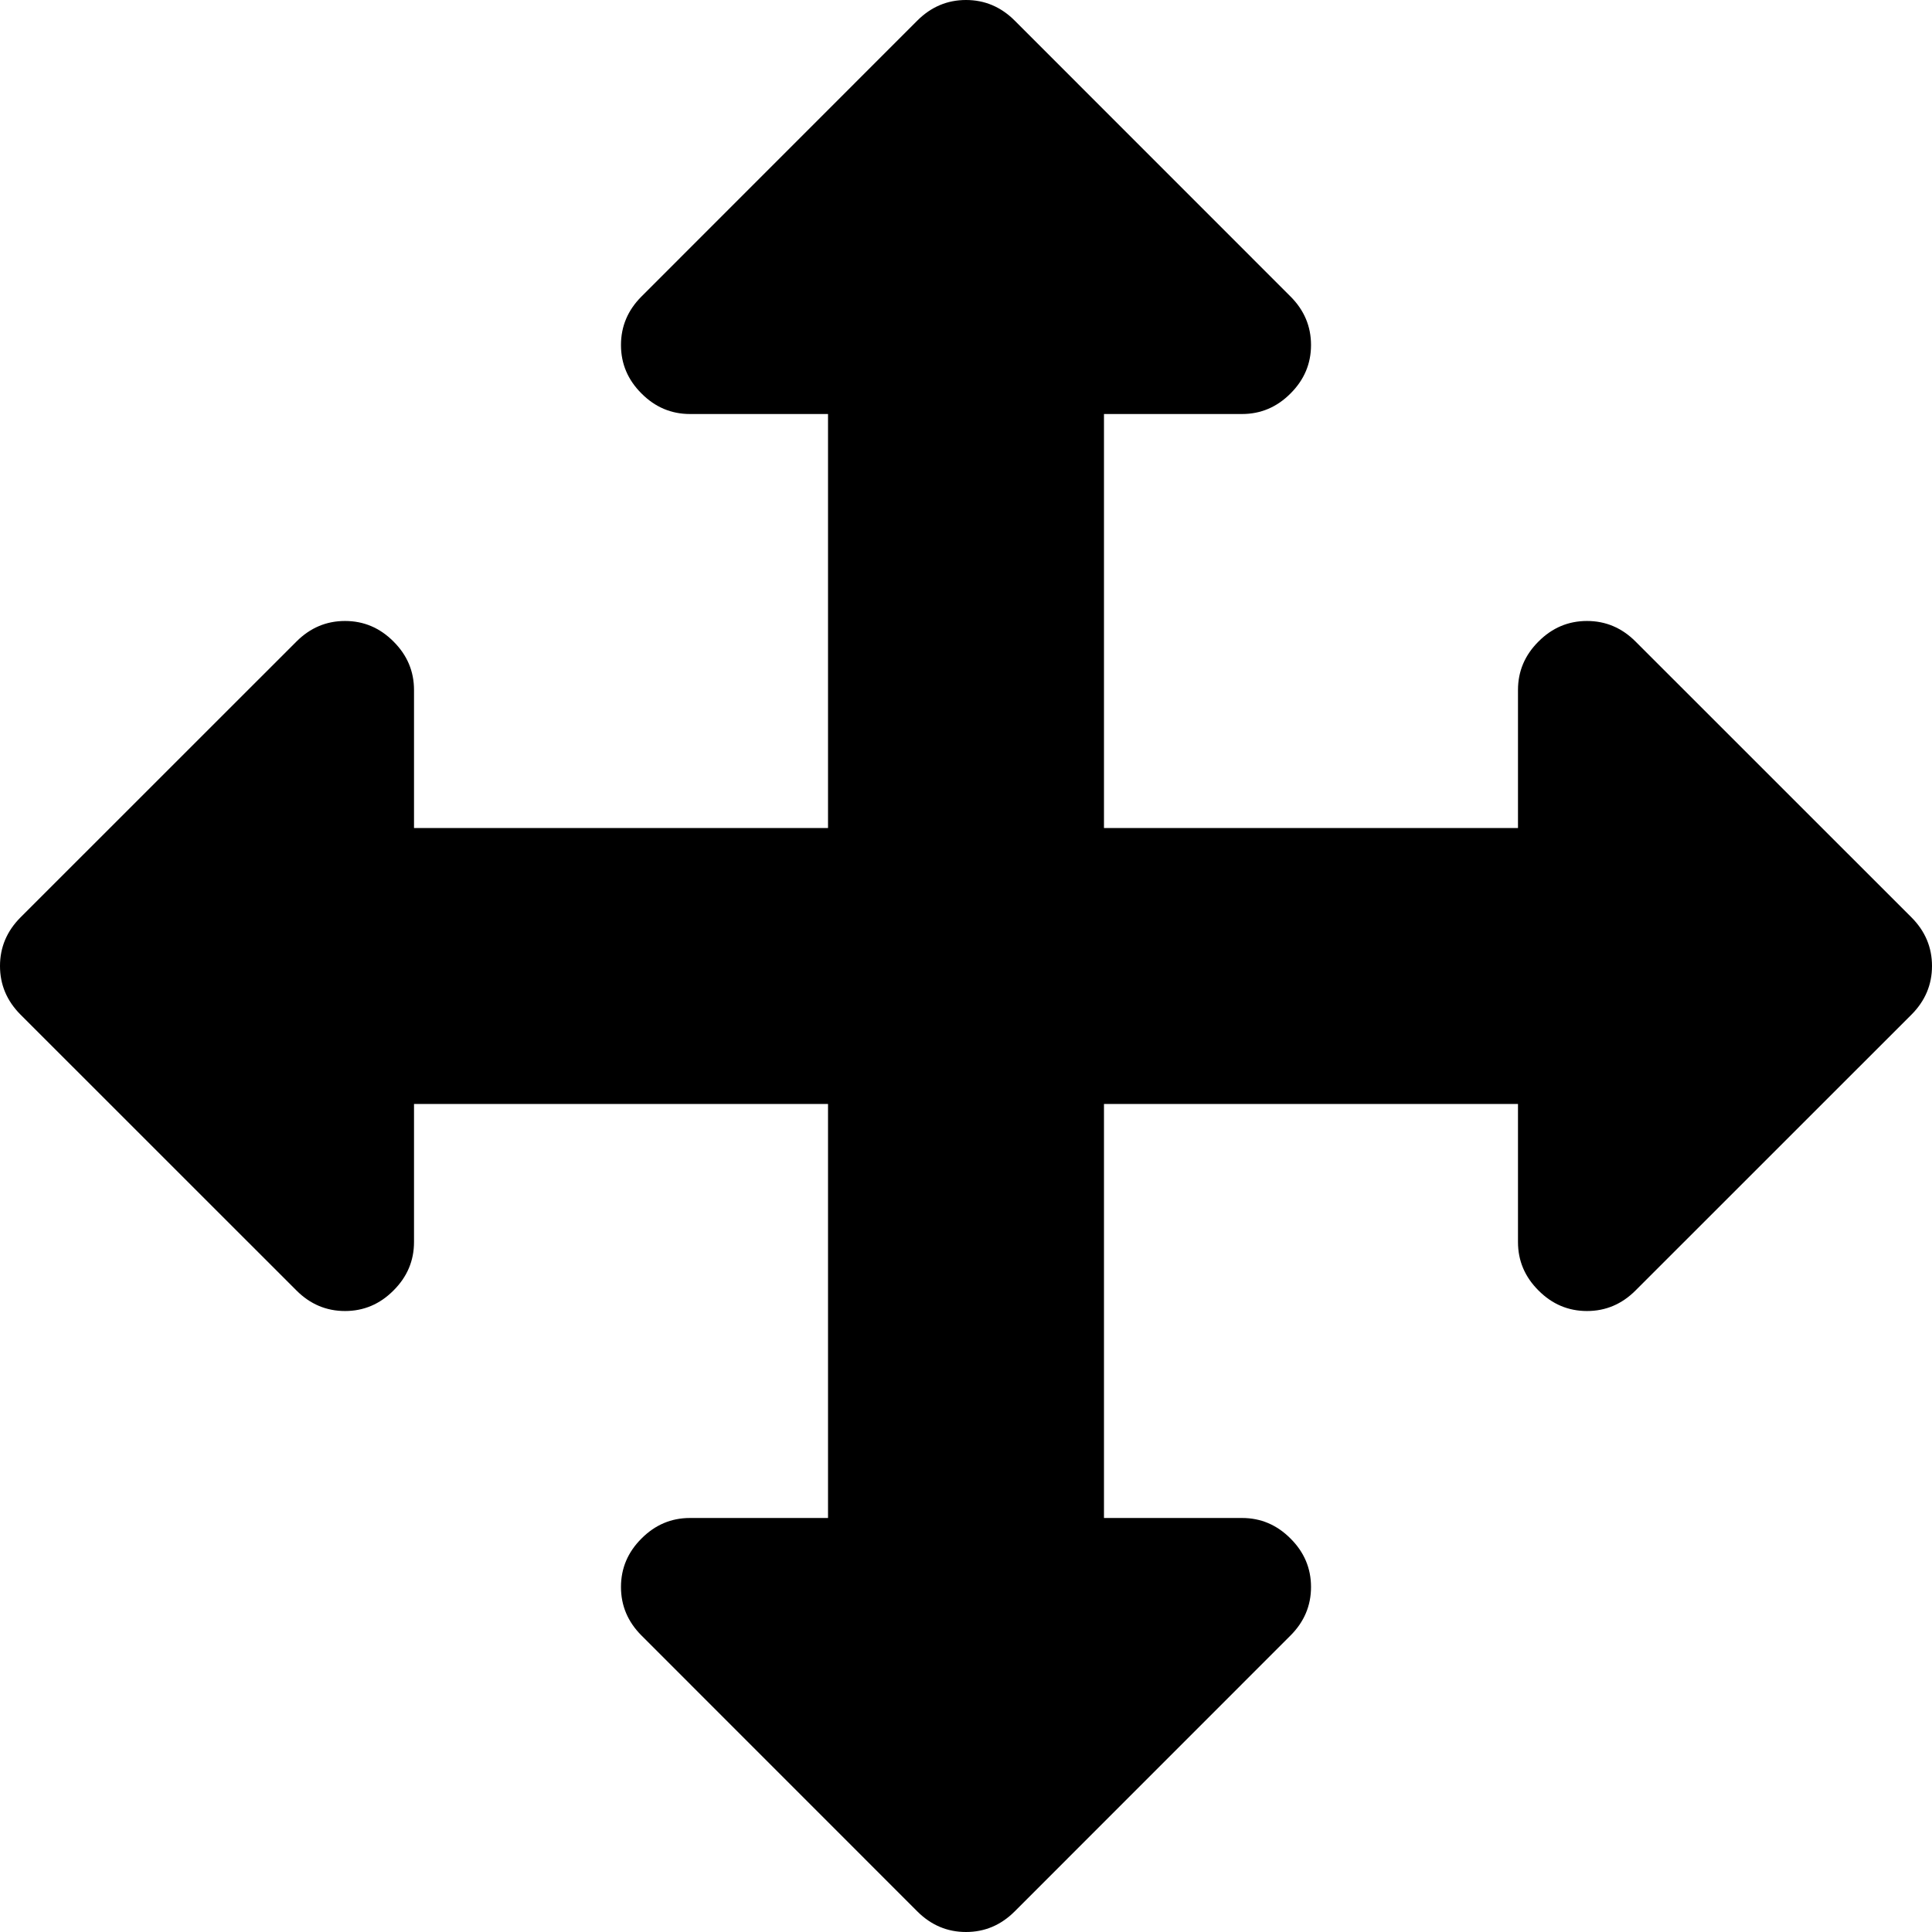
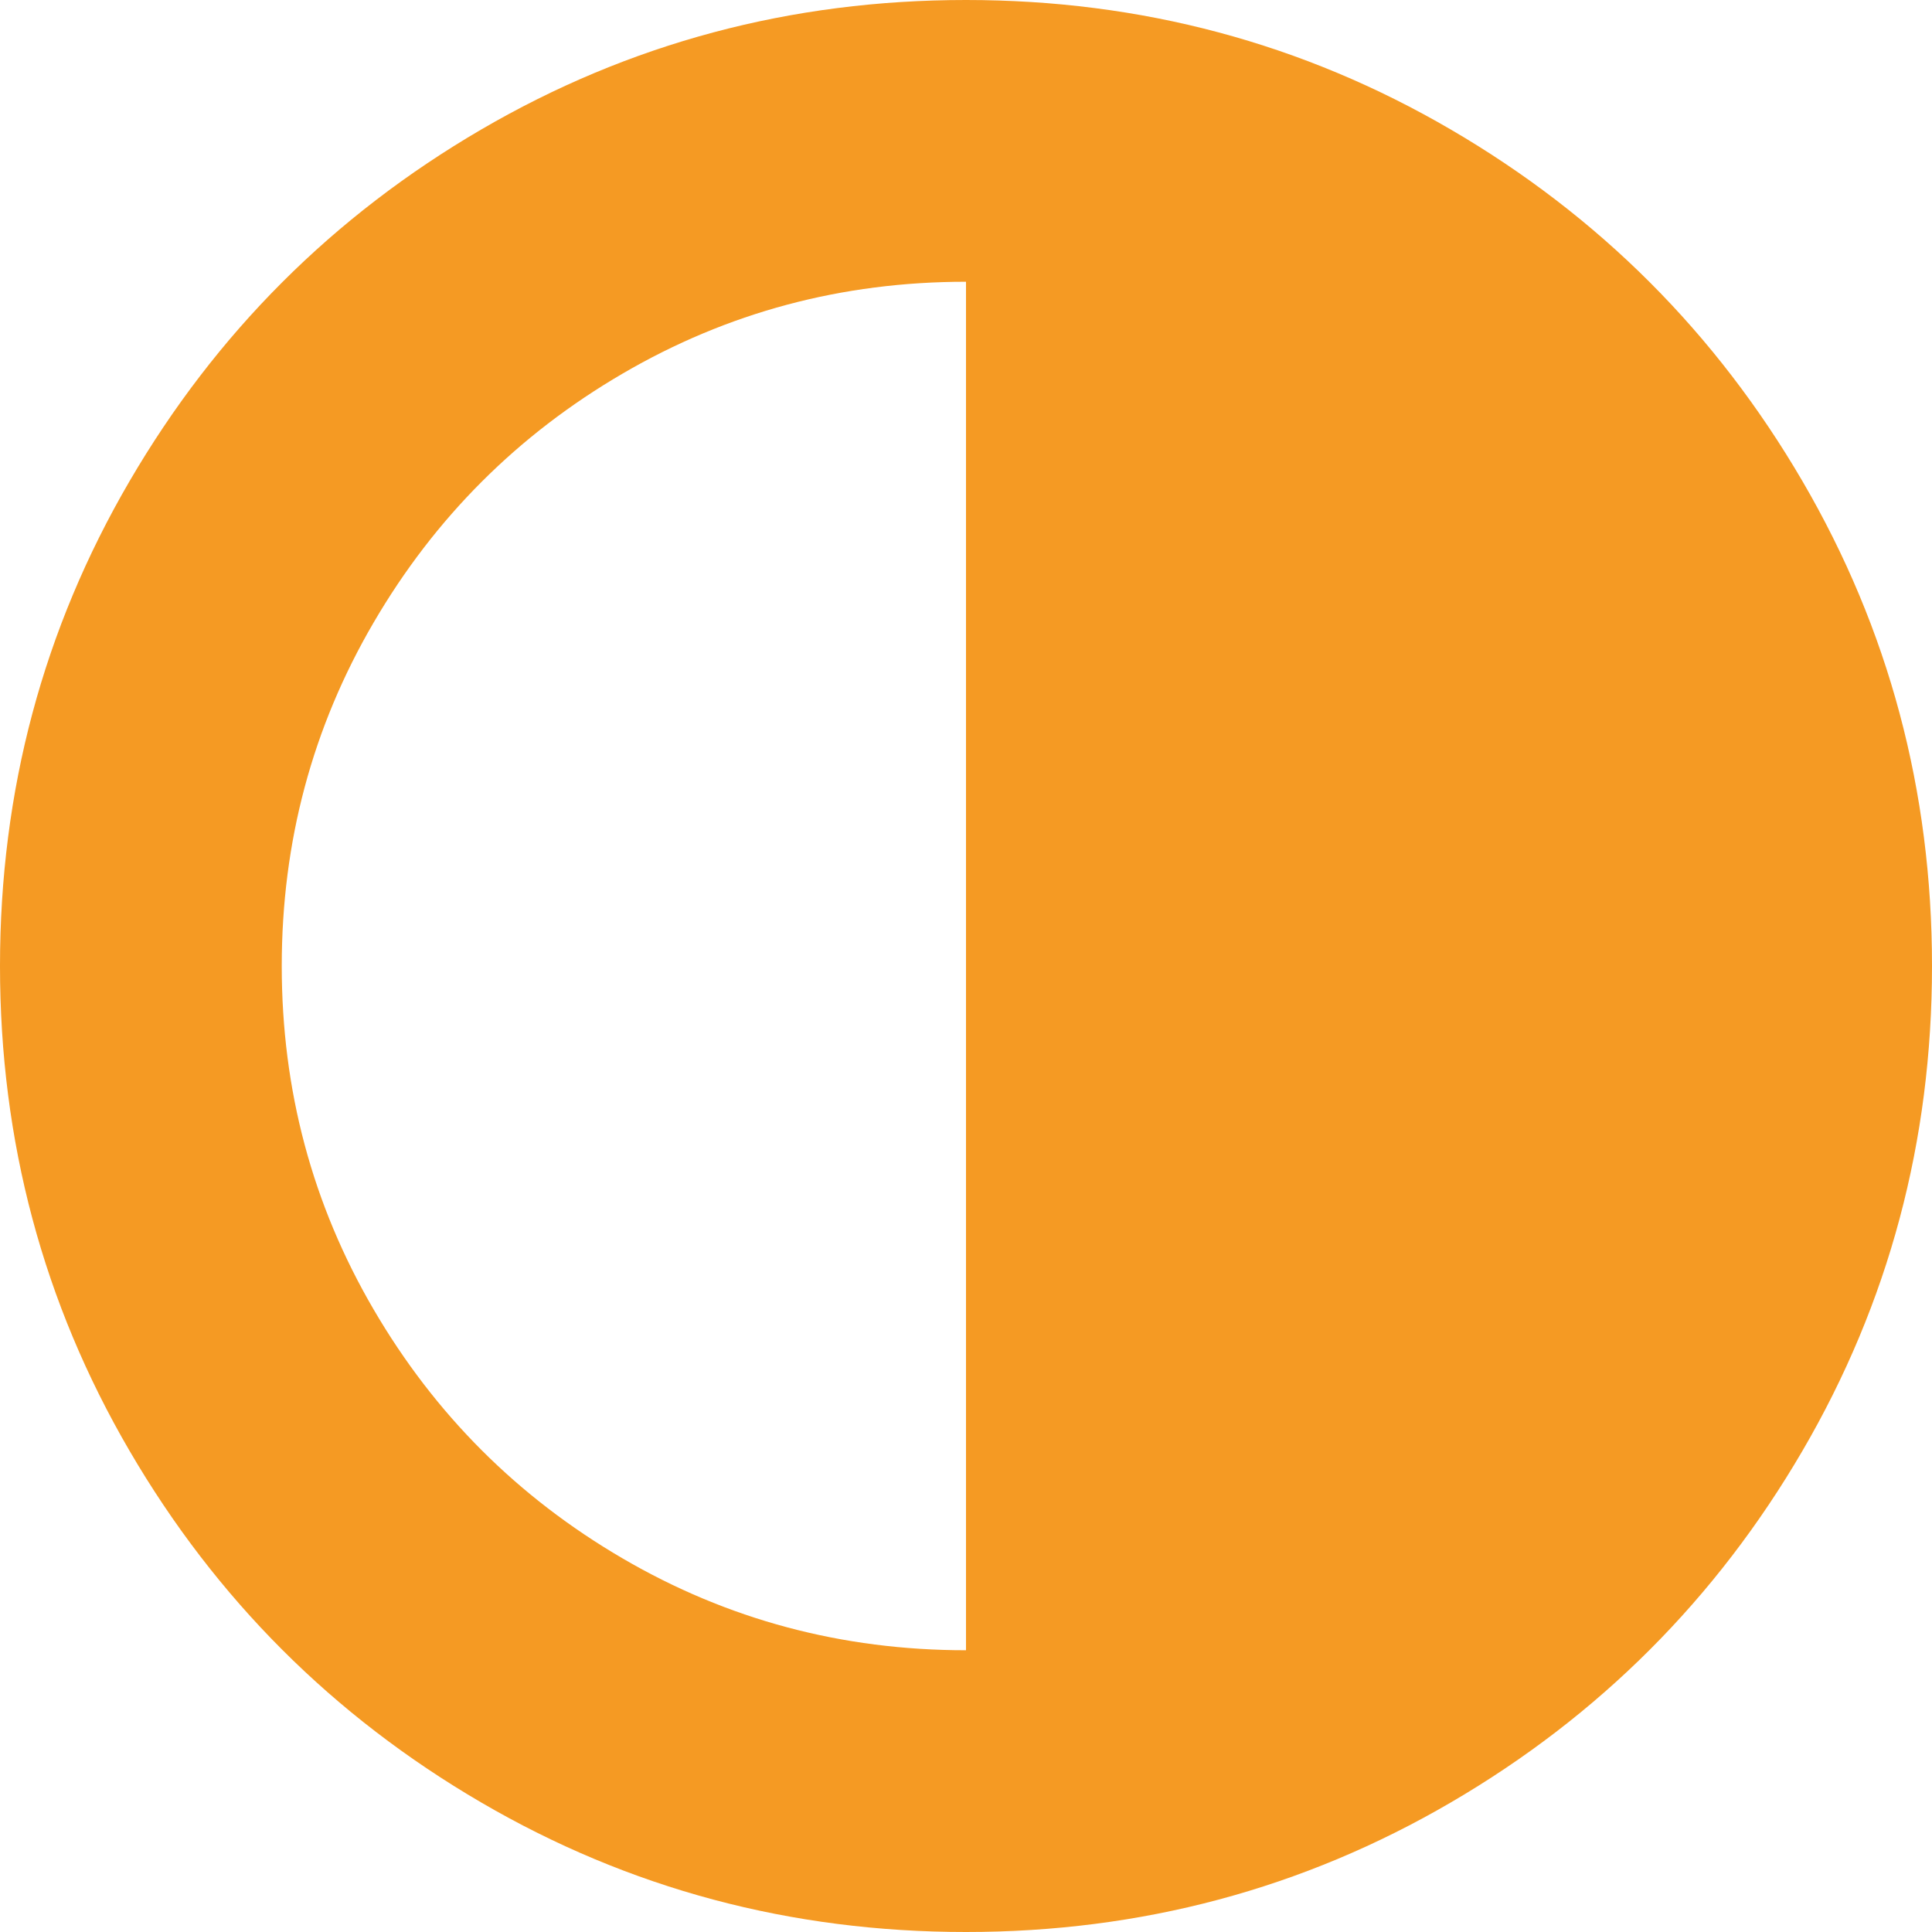
- <svg xmlns="http://www.w3.org/2000/svg" version="1.1" width="24px" height="24px">
-   <g transform="matrix(1 0 0 1 -393 -1224 )">
-     <path d="M 23.746 11.397  C 23.915 11.567  24 11.768  24 12  C 24 12.232  23.915 12.433  23.746 12.603  L 20.317 16.031  C 20.147 16.201  19.946 16.286  19.714 16.286  C 19.482 16.286  19.281 16.201  19.112 16.031  C 18.942 15.862  18.857 15.661  18.857 15.429  L 18.857 13.714  L 13.714 13.714  L 13.714 18.857  L 15.429 18.857  C 15.661 18.857  15.862 18.942  16.031 19.112  C 16.201 19.281  16.286 19.482  16.286 19.714  C 16.286 19.946  16.201 20.147  16.031 20.317  L 12.603 23.746  C 12.433 23.915  12.232 24  12 24  C 11.768 24  11.567 23.915  11.397 23.746  L 7.969 20.317  C 7.799 20.147  7.714 19.946  7.714 19.714  C 7.714 19.482  7.799 19.281  7.969 19.112  C 8.138 18.942  8.339 18.857  8.571 18.857  L 10.286 18.857  L 10.286 13.714  L 5.143 13.714  L 5.143 15.429  C 5.143 15.661  5.058 15.862  4.888 16.031  C 4.719 16.201  4.518 16.286  4.286 16.286  C 4.054 16.286  3.853 16.201  3.683 16.031  L 0.254 12.603  C 0.085 12.433  0 12.232  0 12  C 0 11.768  0.085 11.567  0.254 11.397  L 3.683 7.969  C 3.853 7.799  4.054 7.714  4.286 7.714  C 4.518 7.714  4.719 7.799  4.888 7.969  C 5.058 8.138  5.143 8.339  5.143 8.571  L 5.143 10.286  L 10.286 10.286  L 10.286 5.143  L 8.571 5.143  C 8.339 5.143  8.138 5.058  7.969 4.888  C 7.799 4.719  7.714 4.518  7.714 4.286  C 7.714 4.054  7.799 3.853  7.969 3.683  L 11.397 0.254  C 11.567 0.085  11.768 0  12 0  C 12.232 0  12.433 0.085  12.603 0.254  L 16.031 3.683  C 16.201 3.853  16.286 4.054  16.286 4.286  C 16.286 4.518  16.201 4.719  16.031 4.888  C 15.862 5.058  15.661 5.143  15.429 5.143  L 13.714 5.143  L 13.714 10.286  L 18.857 10.286  L 18.857 8.571  C 18.857 8.339  18.942 8.138  19.112 7.969  C 19.281 7.799  19.482 7.714  19.714 7.714  C 19.946 7.714  20.147 7.799  20.317 7.969  L 23.746 11.397  Z " fill-rule="nonzero" fill="#000000" stroke="none" transform="matrix(1 0 0 1 393 1224 )" />
+ <svg xmlns="http://www.w3.org/2000/svg" version="1.1" width="30px" height="30px">
+   <g transform="matrix(1 0 0 1 -515 -1107 )">
+     <path d="M 9.668 24.199  C 11.296 25.15  13.073 25.625  15 25.625  L 15 4.375  C 13.073 4.375  11.296 4.85  9.668 5.801  C 8.04 6.751  6.751 8.04  5.801 9.668  C 4.85 11.296  4.375 13.073  4.375 15  C 4.375 16.927  4.85 18.704  5.801 20.332  C 6.751 21.96  8.04 23.249  9.668 24.199  Z M 27.988 7.471  C 29.329 9.769  30 12.279  30 15  C 30 17.721  29.329 20.231  27.988 22.529  C 26.647 24.827  24.827 26.647  22.529 27.988  C 20.231 29.329  17.721 30  15 30  C 12.279 30  9.769 29.329  7.471 27.988  C 5.173 26.647  3.353 24.827  2.012 22.529  C 0.671 20.231  0 17.721  0 15  C 0 12.279  0.671 9.769  2.012 7.471  C 3.353 5.173  5.173 3.353  7.471 2.012  C 9.769 0.671  12.279 0  15 0  C 17.721 0  20.231 0.671  22.529 2.012  C 24.827 3.353  26.647 5.173  27.988 7.471  Z " fill-rule="nonzero" fill="#f59a23" stroke="none" transform="matrix(1 0 0 1 515 1107 )" />
  </g>
</svg>
